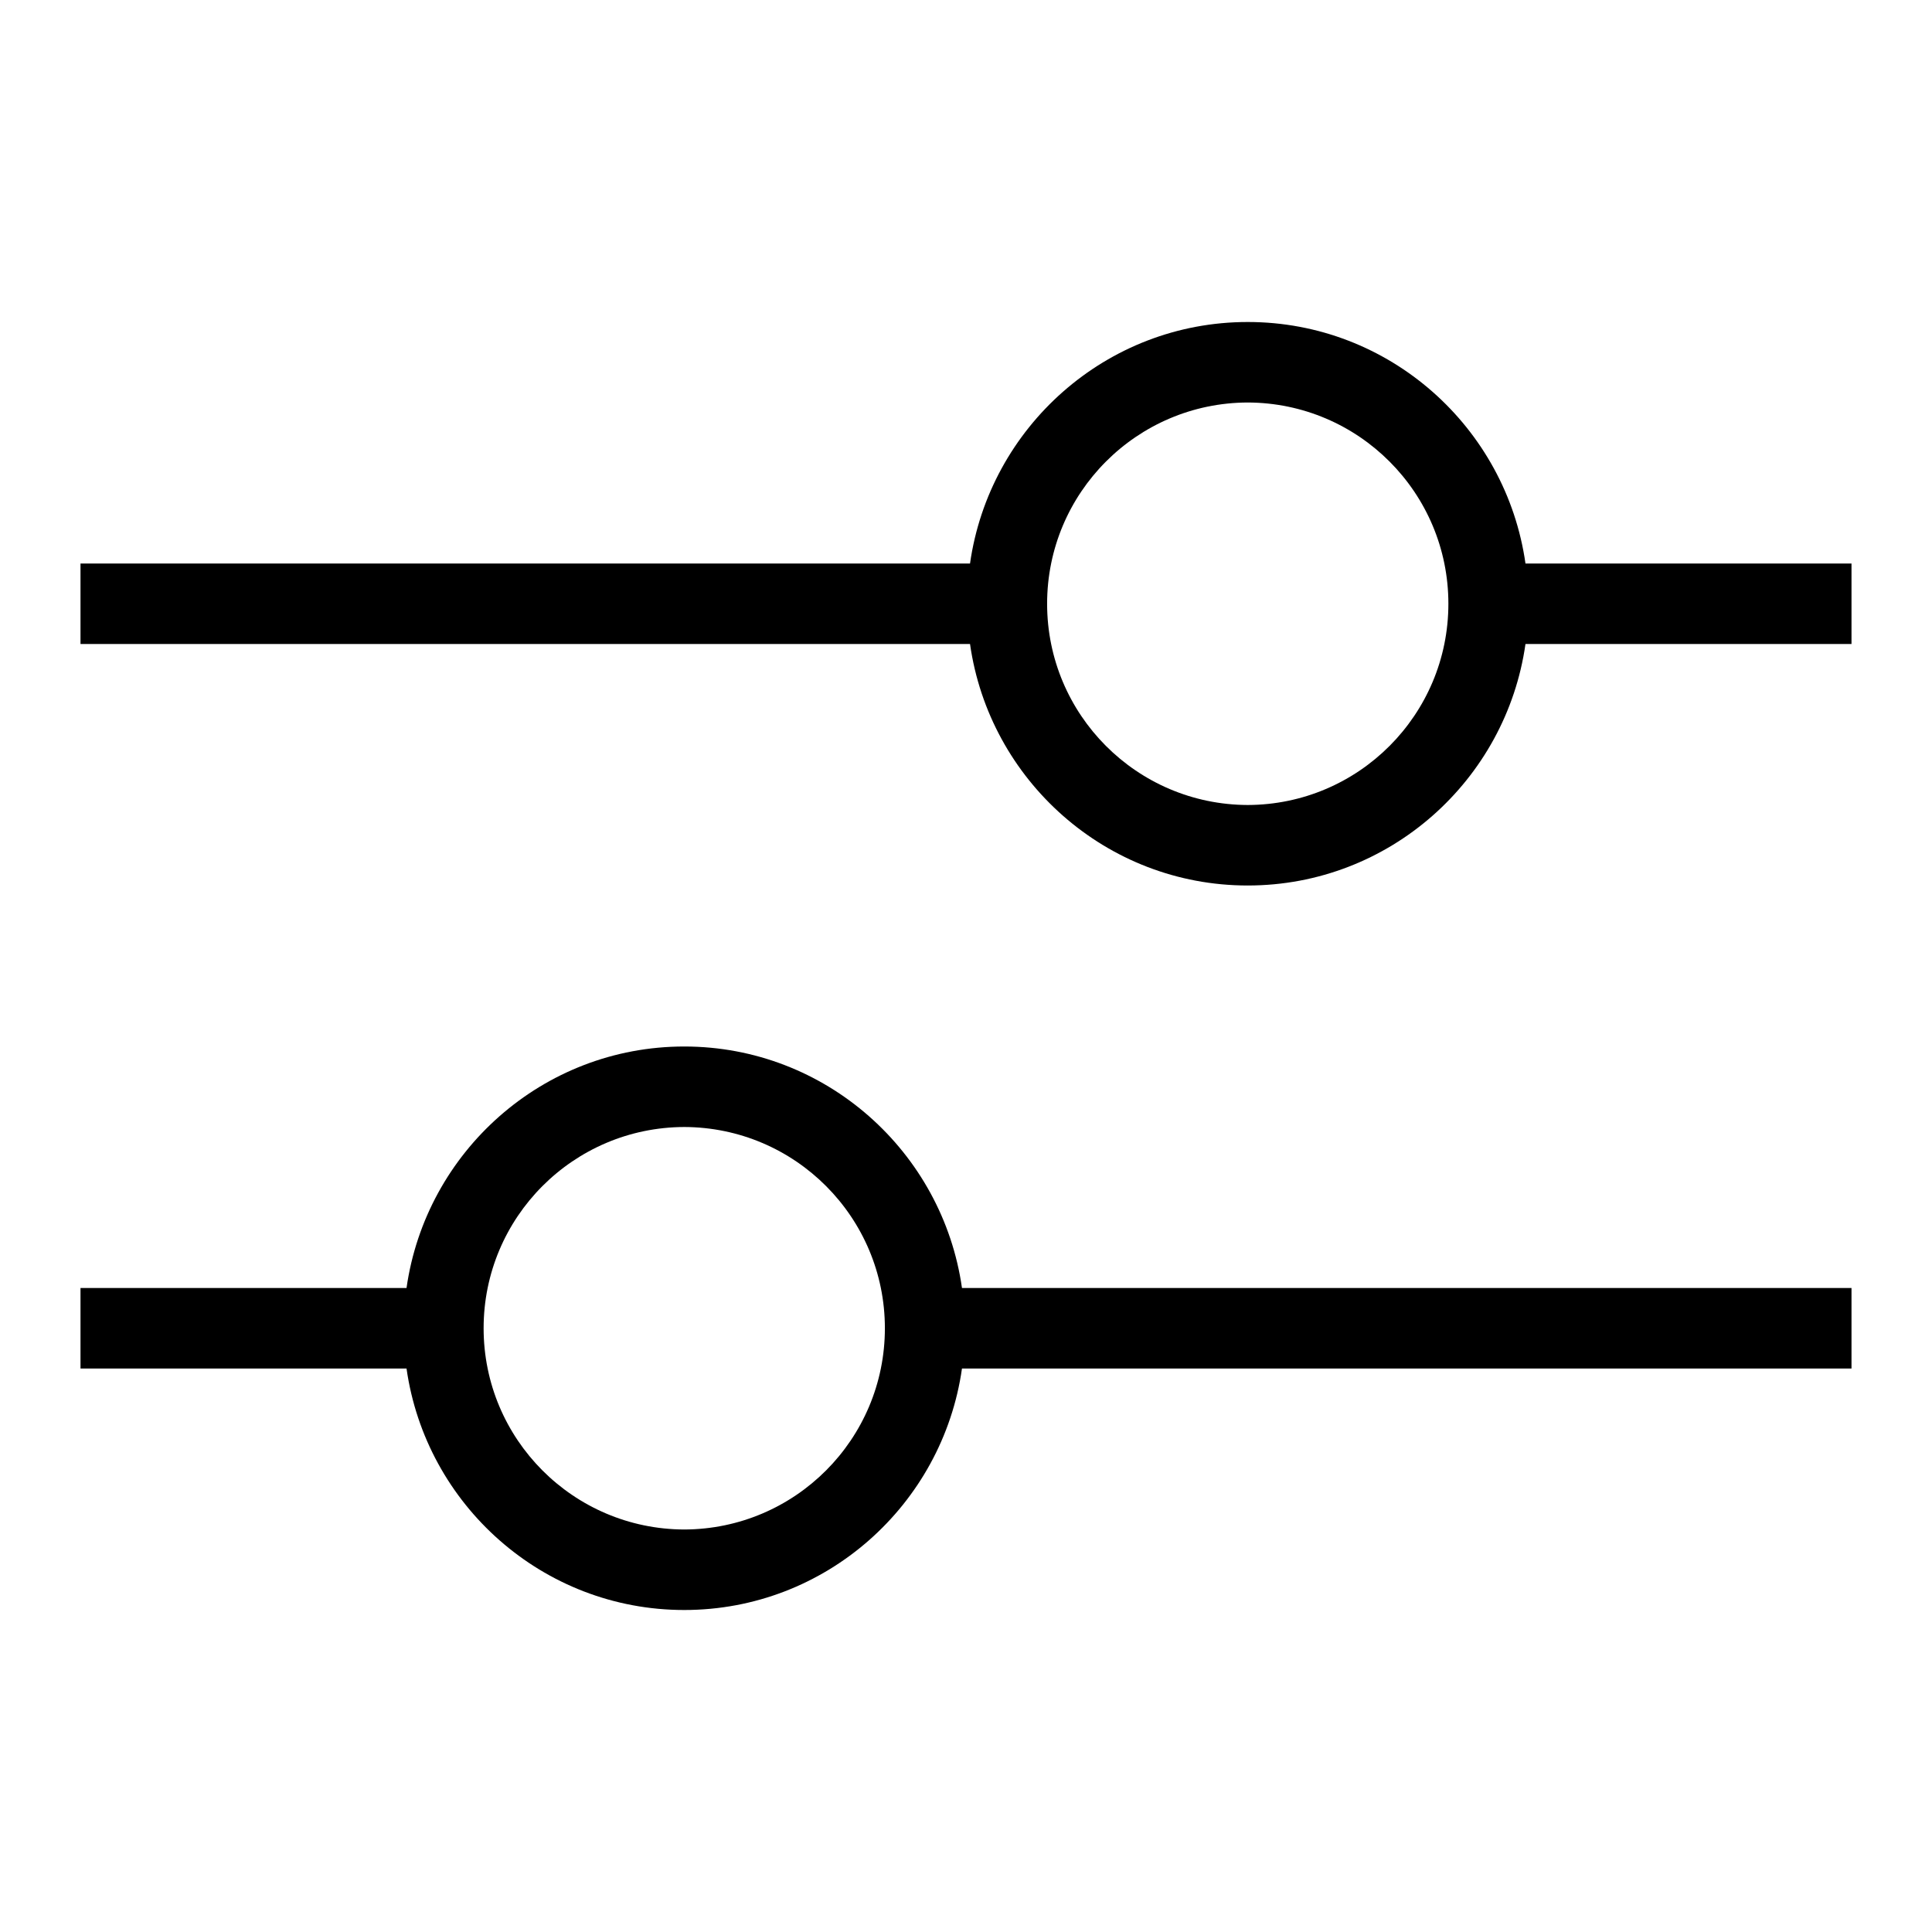
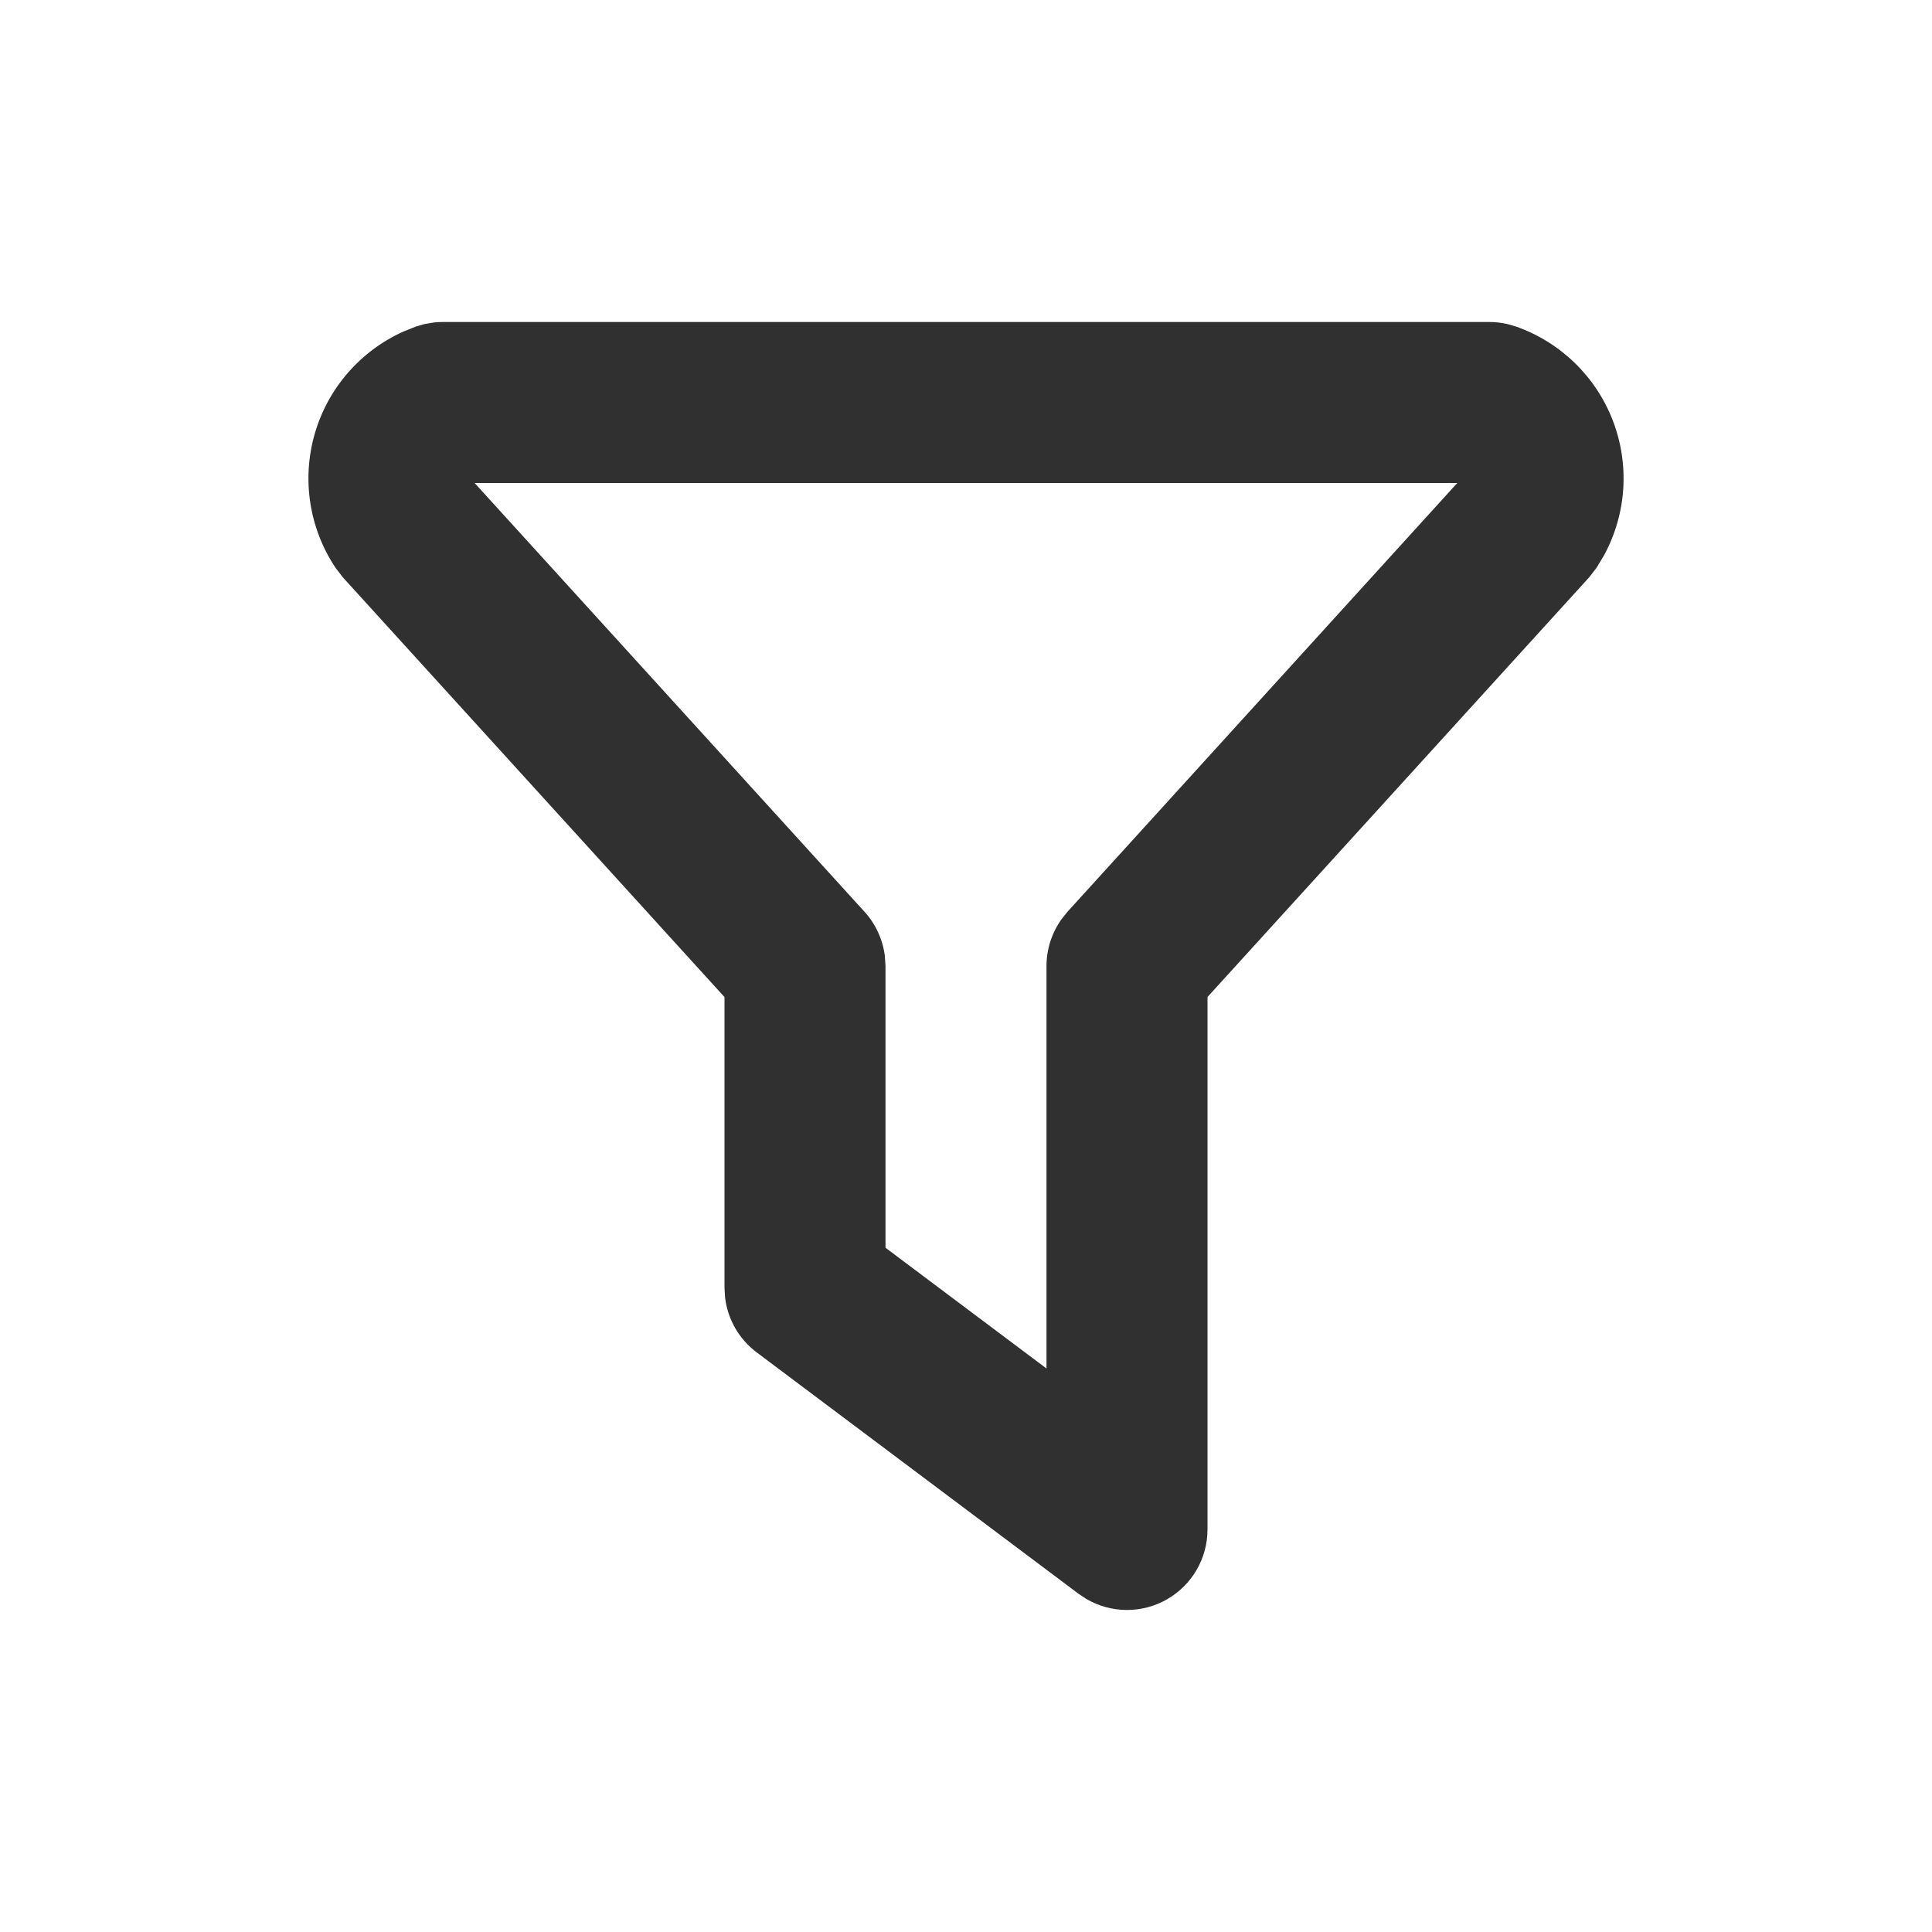
<svg xmlns="http://www.w3.org/2000/svg" viewBox="0 0 1024 1024" version="1.1">
-   <path d="M981.333 682.667H509.867c-10.24-72.107-72.107-128-147.2-128s-136.96 55.893-147.2 128H42.667v42.667h172.8c10.24 72.107 72.107 128 147.2 128s136.96-55.893 147.2-128H981.333v-42.667zM362.667 810.667a106.667 106.667 0 0 1 0-213.333 106.667 106.667 0 0 1 0 213.333zM661.333 469.333c75.093 0 136.96-55.893 147.2-128H981.333V298.667h-172.8c-10.24-72.107-72.107-128-147.2-128s-136.96 55.893-147.2 128H42.667v42.667h471.467c10.24 72.107 72.107 128 147.2 128z m0-256a106.667 106.667 0 0 1 0 213.333 106.667 106.667 0 0 1 0-213.333z" />
+   <path d="M234.965 170.667H789.333a42.667 42.667 0 0 1 9.515 1.067l4.608 1.323a85.333 85.333 0 0 1 46.72 121.259l-4.053 6.741-3.883 4.992L640 528.427V810.667a42.667 42.667 0 0 1-64.341 36.736L571.733 844.8l-170.667-128a42.667 42.667 0 0 1-16.768-29.141L384 682.667v-154.197L181.76 306.048l-3.84-4.992a85.333 85.333 0 0 1 35.968-125.355l6.4-2.56 4.608-1.365 5.077-0.853A42.112 42.112 0 0 1 234.965 170.667z m537.429 85.333H251.563l206.677 227.285a42.667 42.667 0 0 1 10.752 23.467L469.333 512v149.333l85.333 64v-213.333a42.667 42.667 0 0 1 7.808-24.576l3.285-4.139L772.395 256z" fill="#303030" />
</svg>
